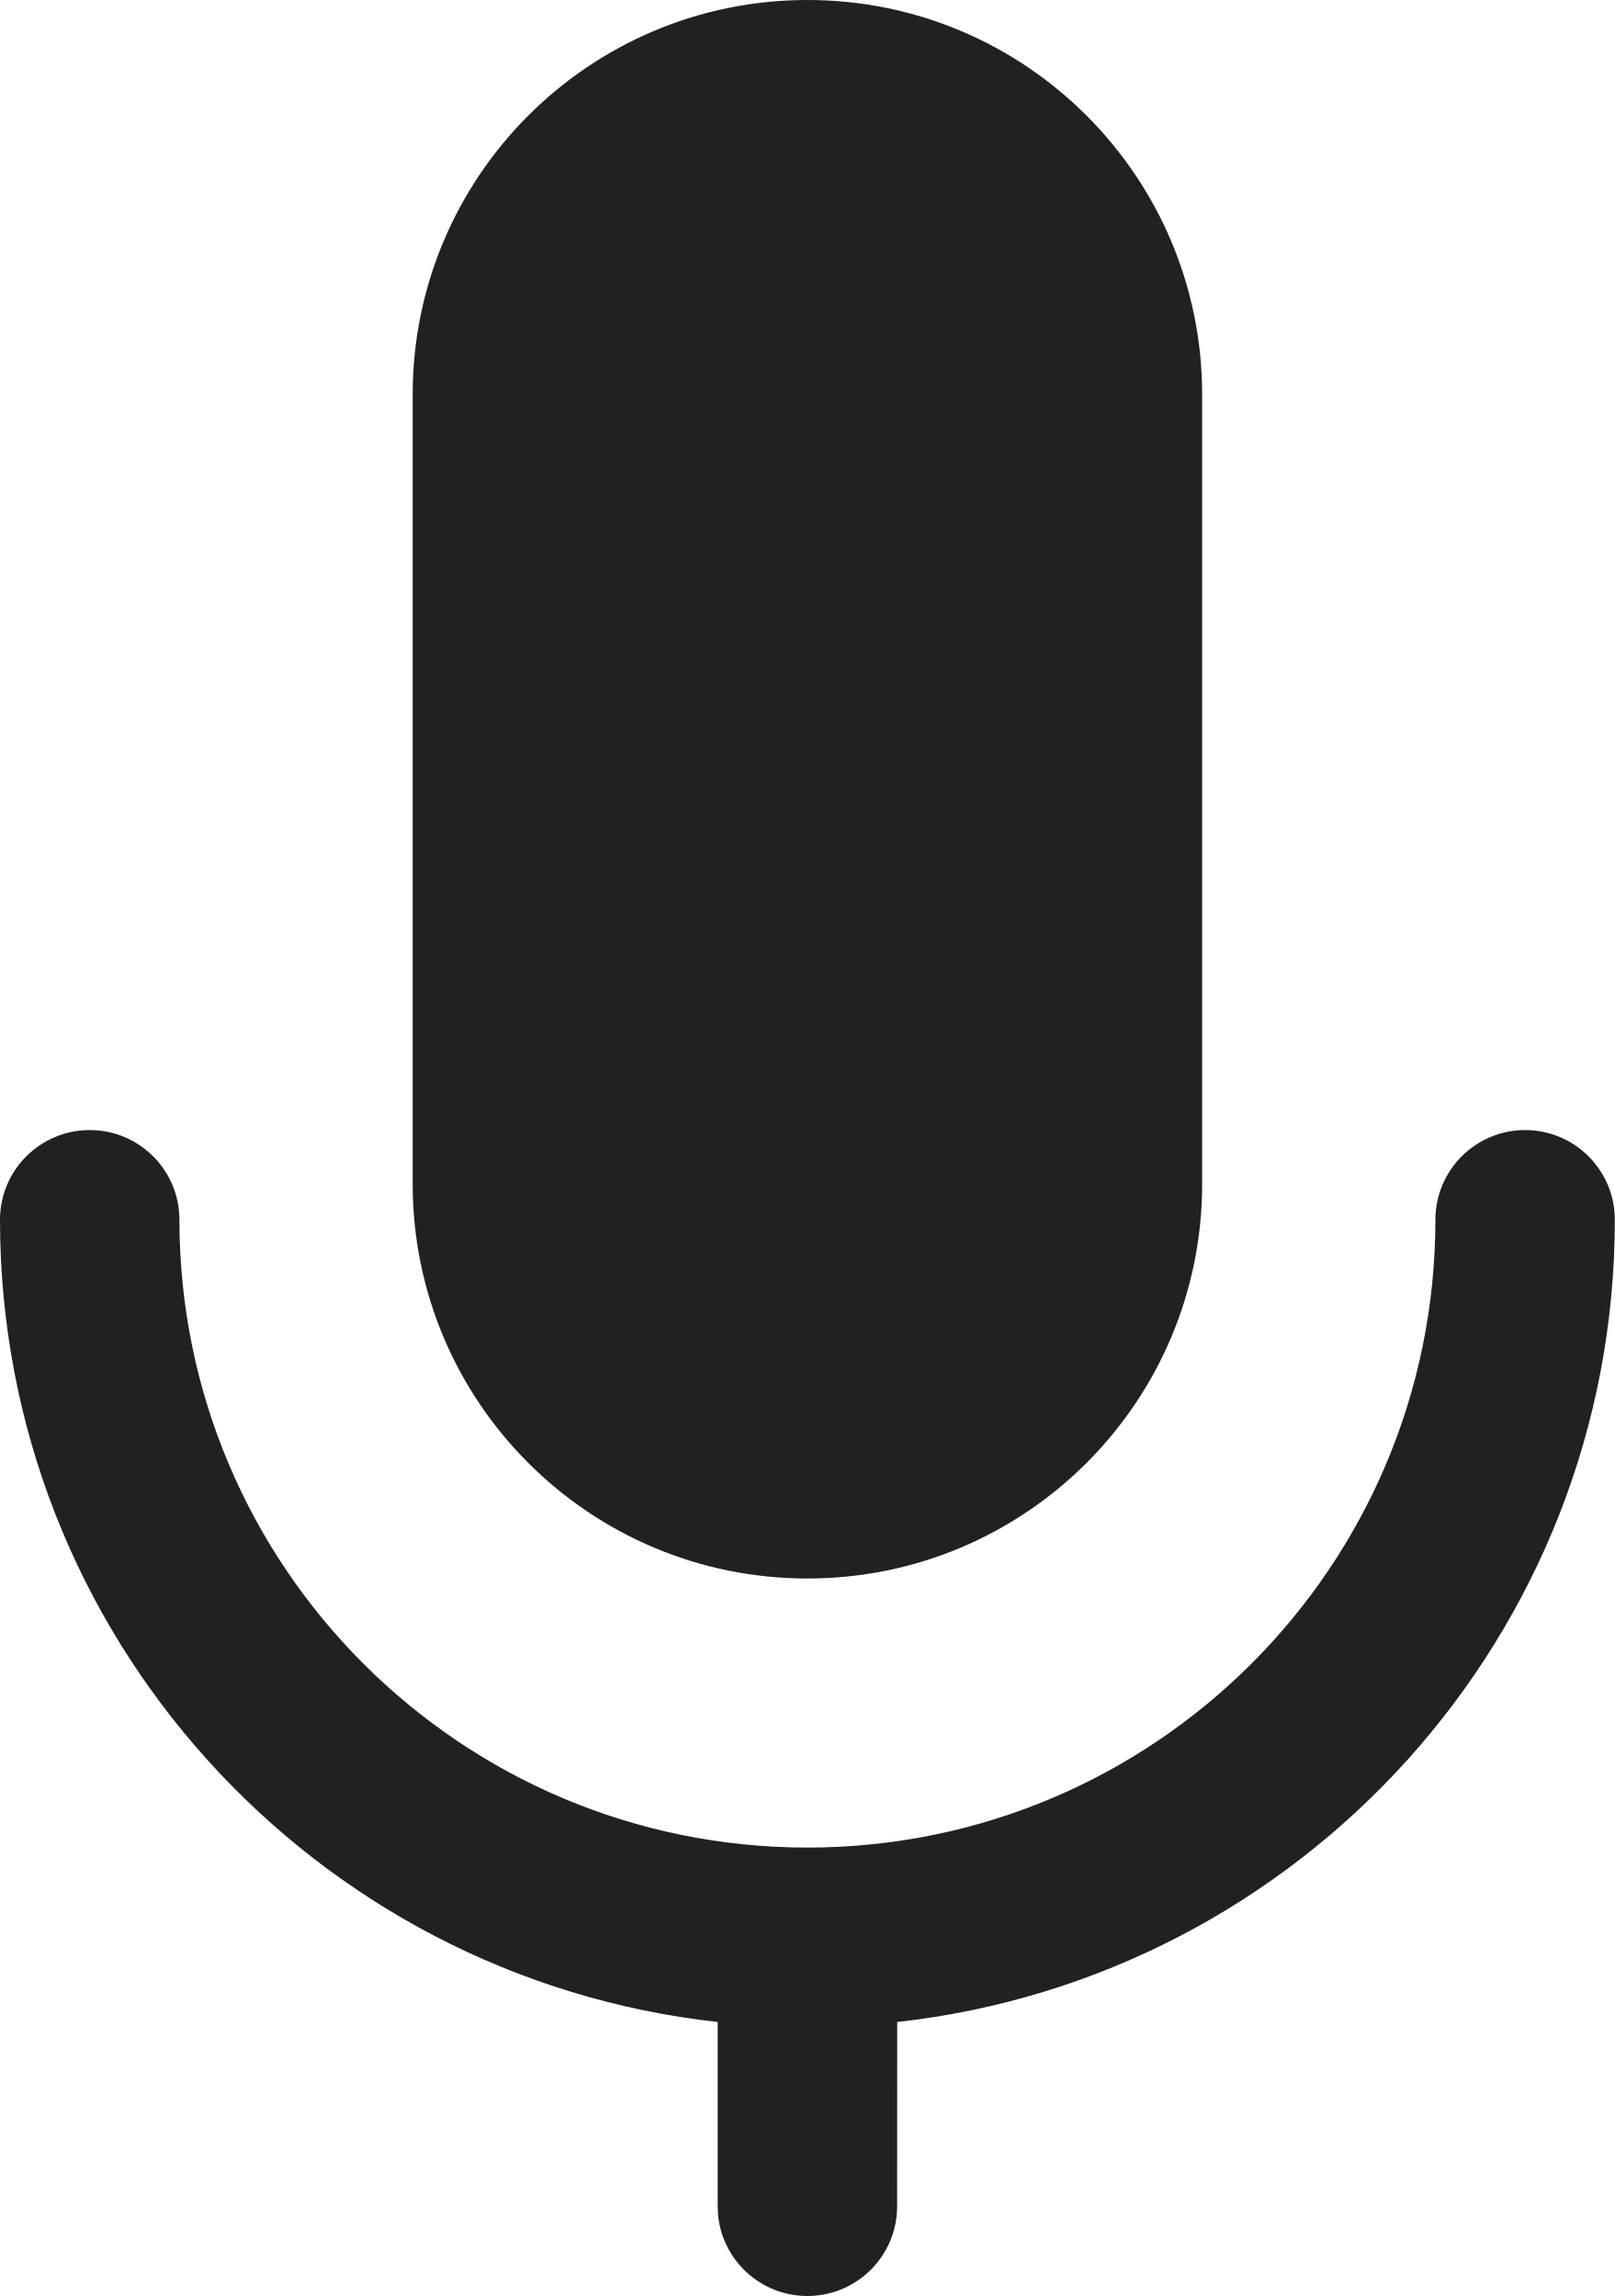
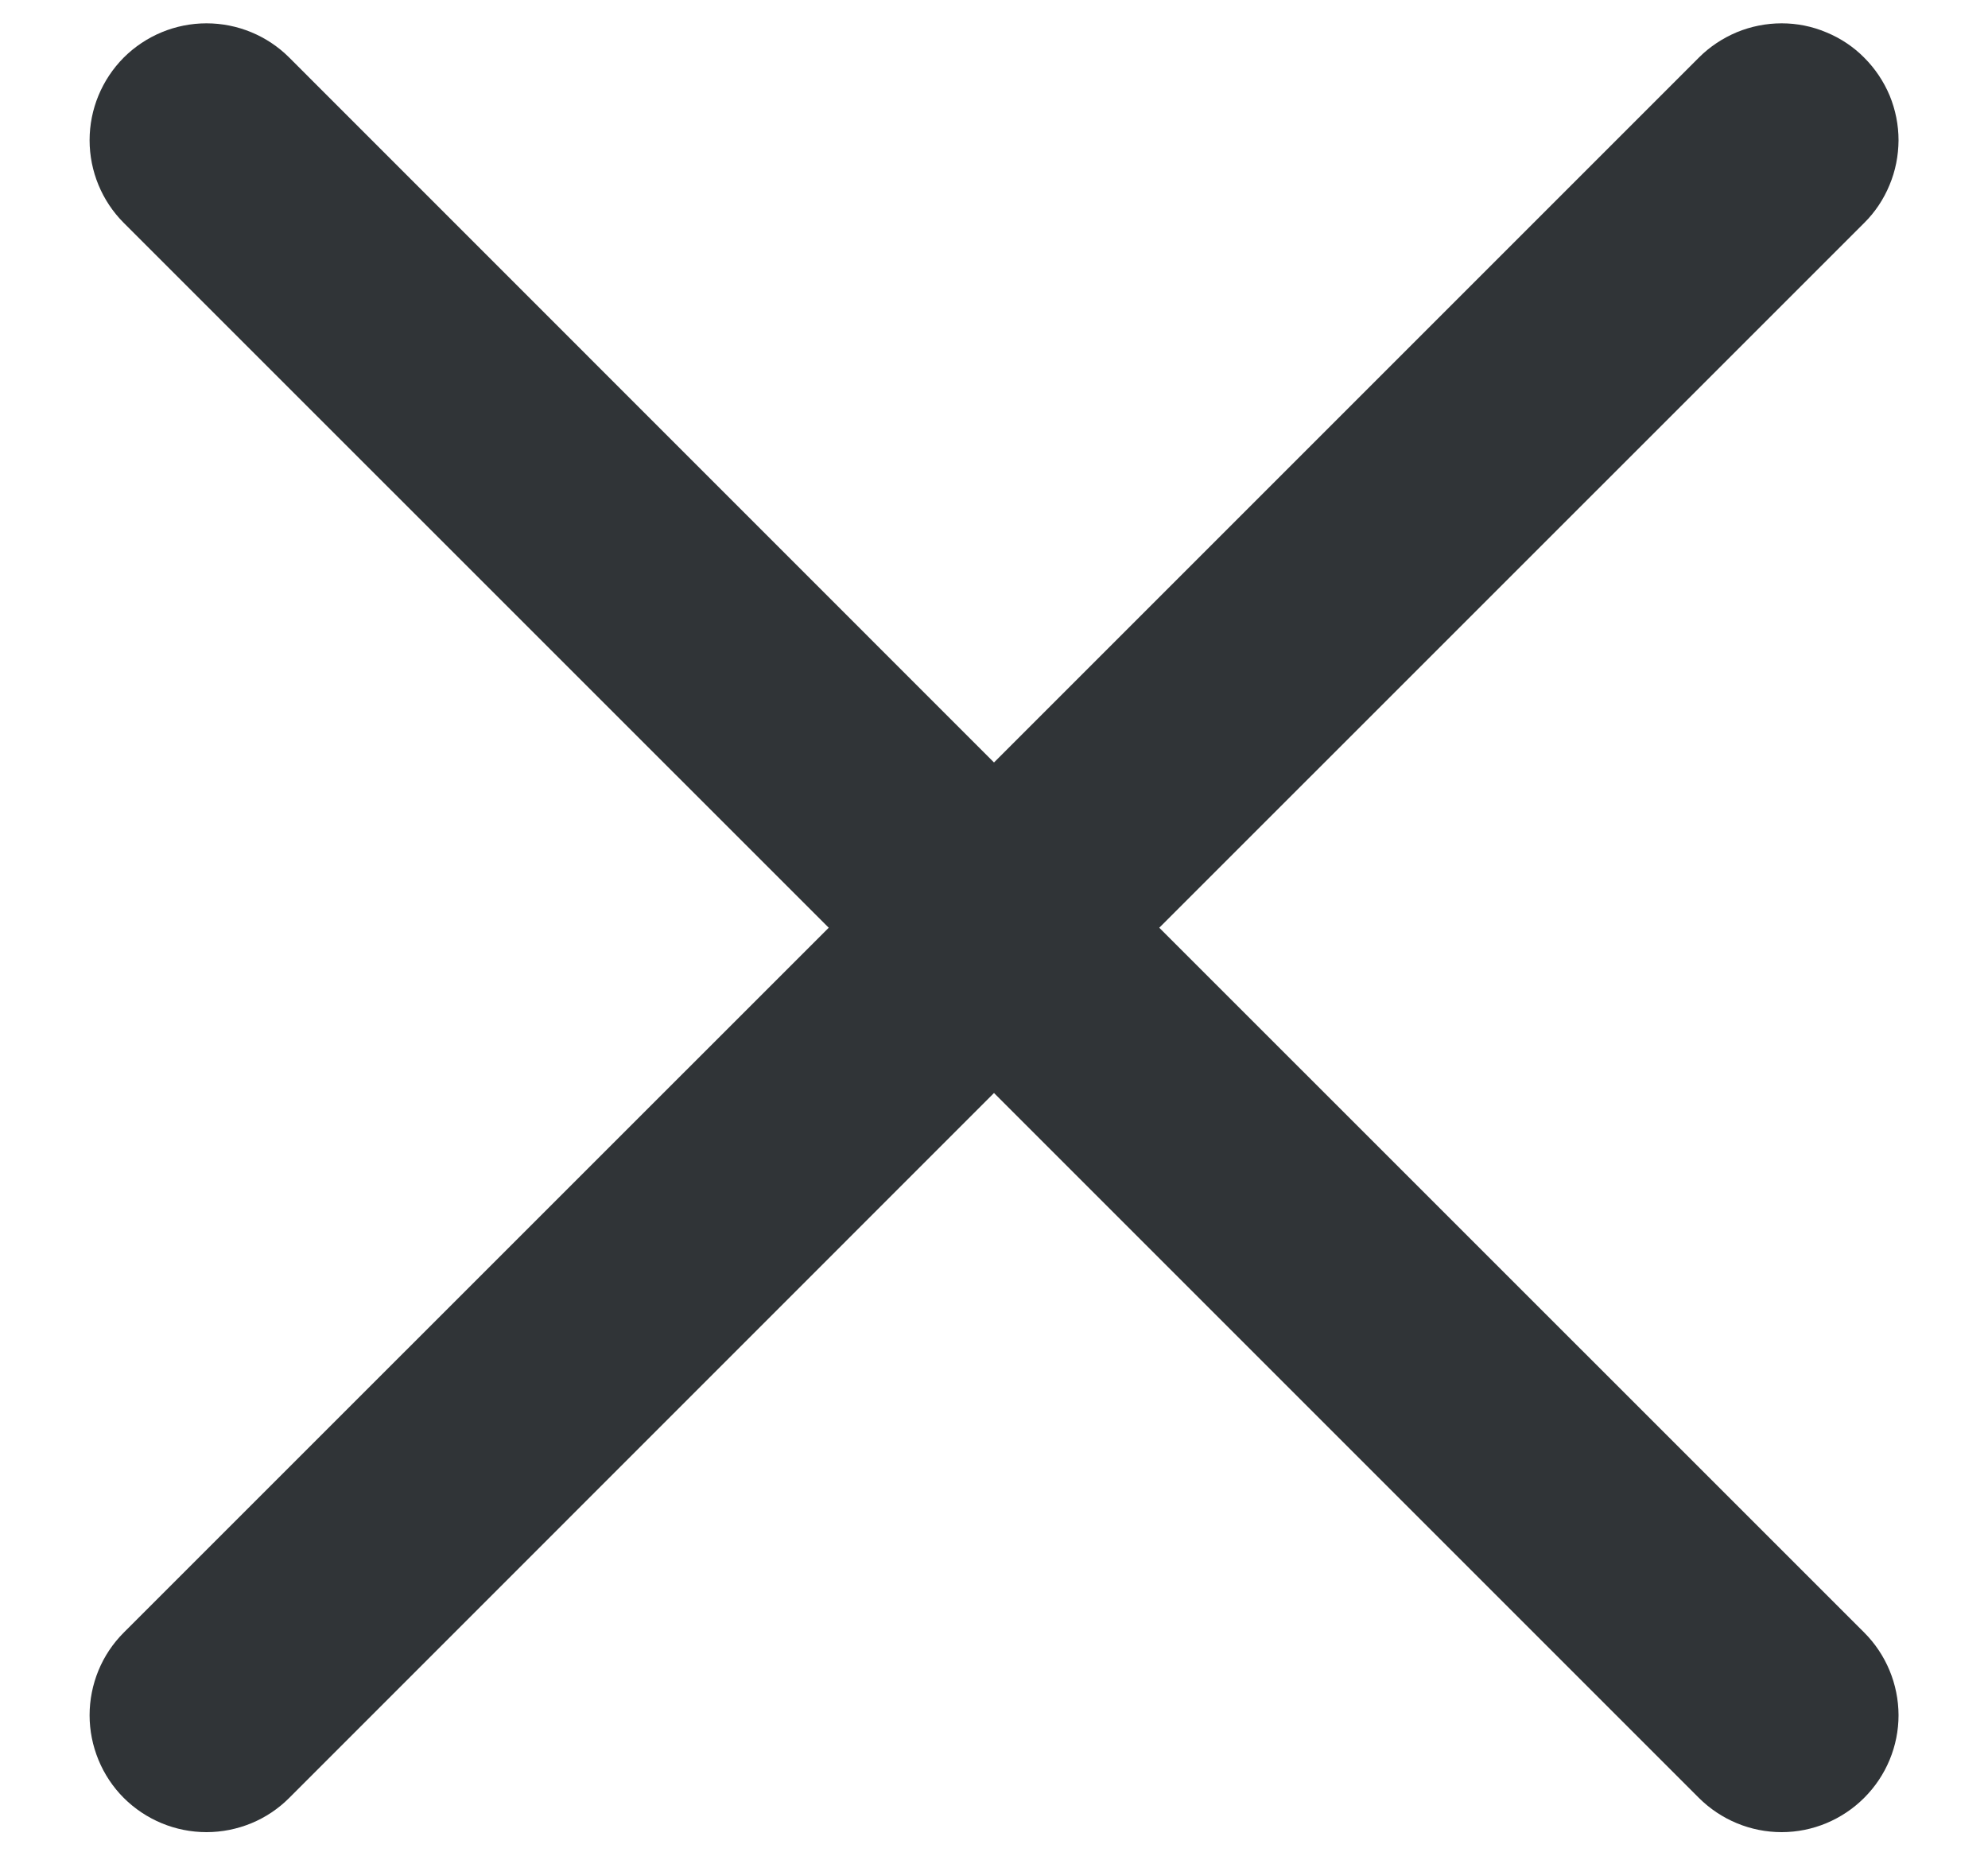
- <svg xmlns="http://www.w3.org/2000/svg" version="1.1" viewBox="13.25 8 22.5 32">
-   <g id="🔍-Product-Icons" stroke="none" stroke-width="1" fill="none" fill-rule="evenodd">
-     <g id="ic_fluent_mic_on_48_filled" fill="#212121" fill-rule="nonzero">
-       <path d="M34.5,23.75 C35.19,23.75 35.75,24.31 35.75,25 C35.75,30.79 31.375,35.559 25.751,36.181 L25.75,38.75 C25.75,39.44 25.19,40 24.5,40 C23.853,40 23.32,39.508 23.256,38.878 L23.25,38.75 L23.25,36.181 C17.625,35.56 13.25,30.791 13.25,25 C13.25,24.31 13.81,23.75 14.5,23.75 C15.19,23.75 15.75,24.31 15.75,25 C15.75,29.832 19.668,33.75 24.5,33.75 C29.332,33.75 33.25,29.832 33.25,25 C33.25,24.31 33.81,23.75 34.5,23.75 Z M24.5,8 C27.538,8 30,10.462 30,13.5 L30,24.5 C30,27.538 27.538,30 24.5,30 C21.462,30 19,27.538 19,24.5 L19,13.5 C19,10.462 21.462,8 24.5,8 Z" id="🎨-Color">
- 			</path>
-     </g>
-   </g>
+ <svg xmlns="http://www.w3.org/2000/svg" width="15" height="14" viewBox="0 0 15 14" fill="none">
+   <path fill-rule="evenodd" clip-rule="evenodd" d="M14.066 1.682C14.148 1.601 14.213 1.503 14.257 1.396C14.302 1.289 14.324 1.175 14.325 1.059C14.325 0.943 14.302 0.828 14.258 0.721C14.213 0.614 14.148 0.517 14.066 0.435C13.985 0.353 13.887 0.288 13.78 0.244C13.674 0.199 13.559 0.176 13.443 0.176C13.327 0.176 13.212 0.199 13.105 0.243C12.998 0.288 12.901 0.352 12.819 0.434L7.5 5.753L2.182 0.434C2.017 0.269 1.792 0.176 1.558 0.176C1.324 0.176 1.1 0.269 0.934 0.434C0.769 0.6 0.676 0.824 0.676 1.058C0.676 1.292 0.769 1.517 0.934 1.682L6.253 7L0.934 12.318C0.852 12.4 0.787 12.497 0.743 12.604C0.699 12.711 0.676 12.826 0.676 12.942C0.676 13.058 0.699 13.172 0.743 13.279C0.787 13.386 0.852 13.484 0.934 13.566C1.1 13.731 1.324 13.824 1.558 13.824C1.674 13.824 1.789 13.801 1.896 13.757C2.003 13.713 2.1 13.648 2.182 13.566L7.5 8.247L12.819 13.566C12.985 13.731 13.209 13.824 13.443 13.824C13.677 13.824 13.901 13.73 14.066 13.565C14.232 13.399 14.325 13.175 14.325 12.941C14.324 12.707 14.231 12.483 14.066 12.318L8.747 7L14.066 1.682Z" fill="#303437" />
</svg>
